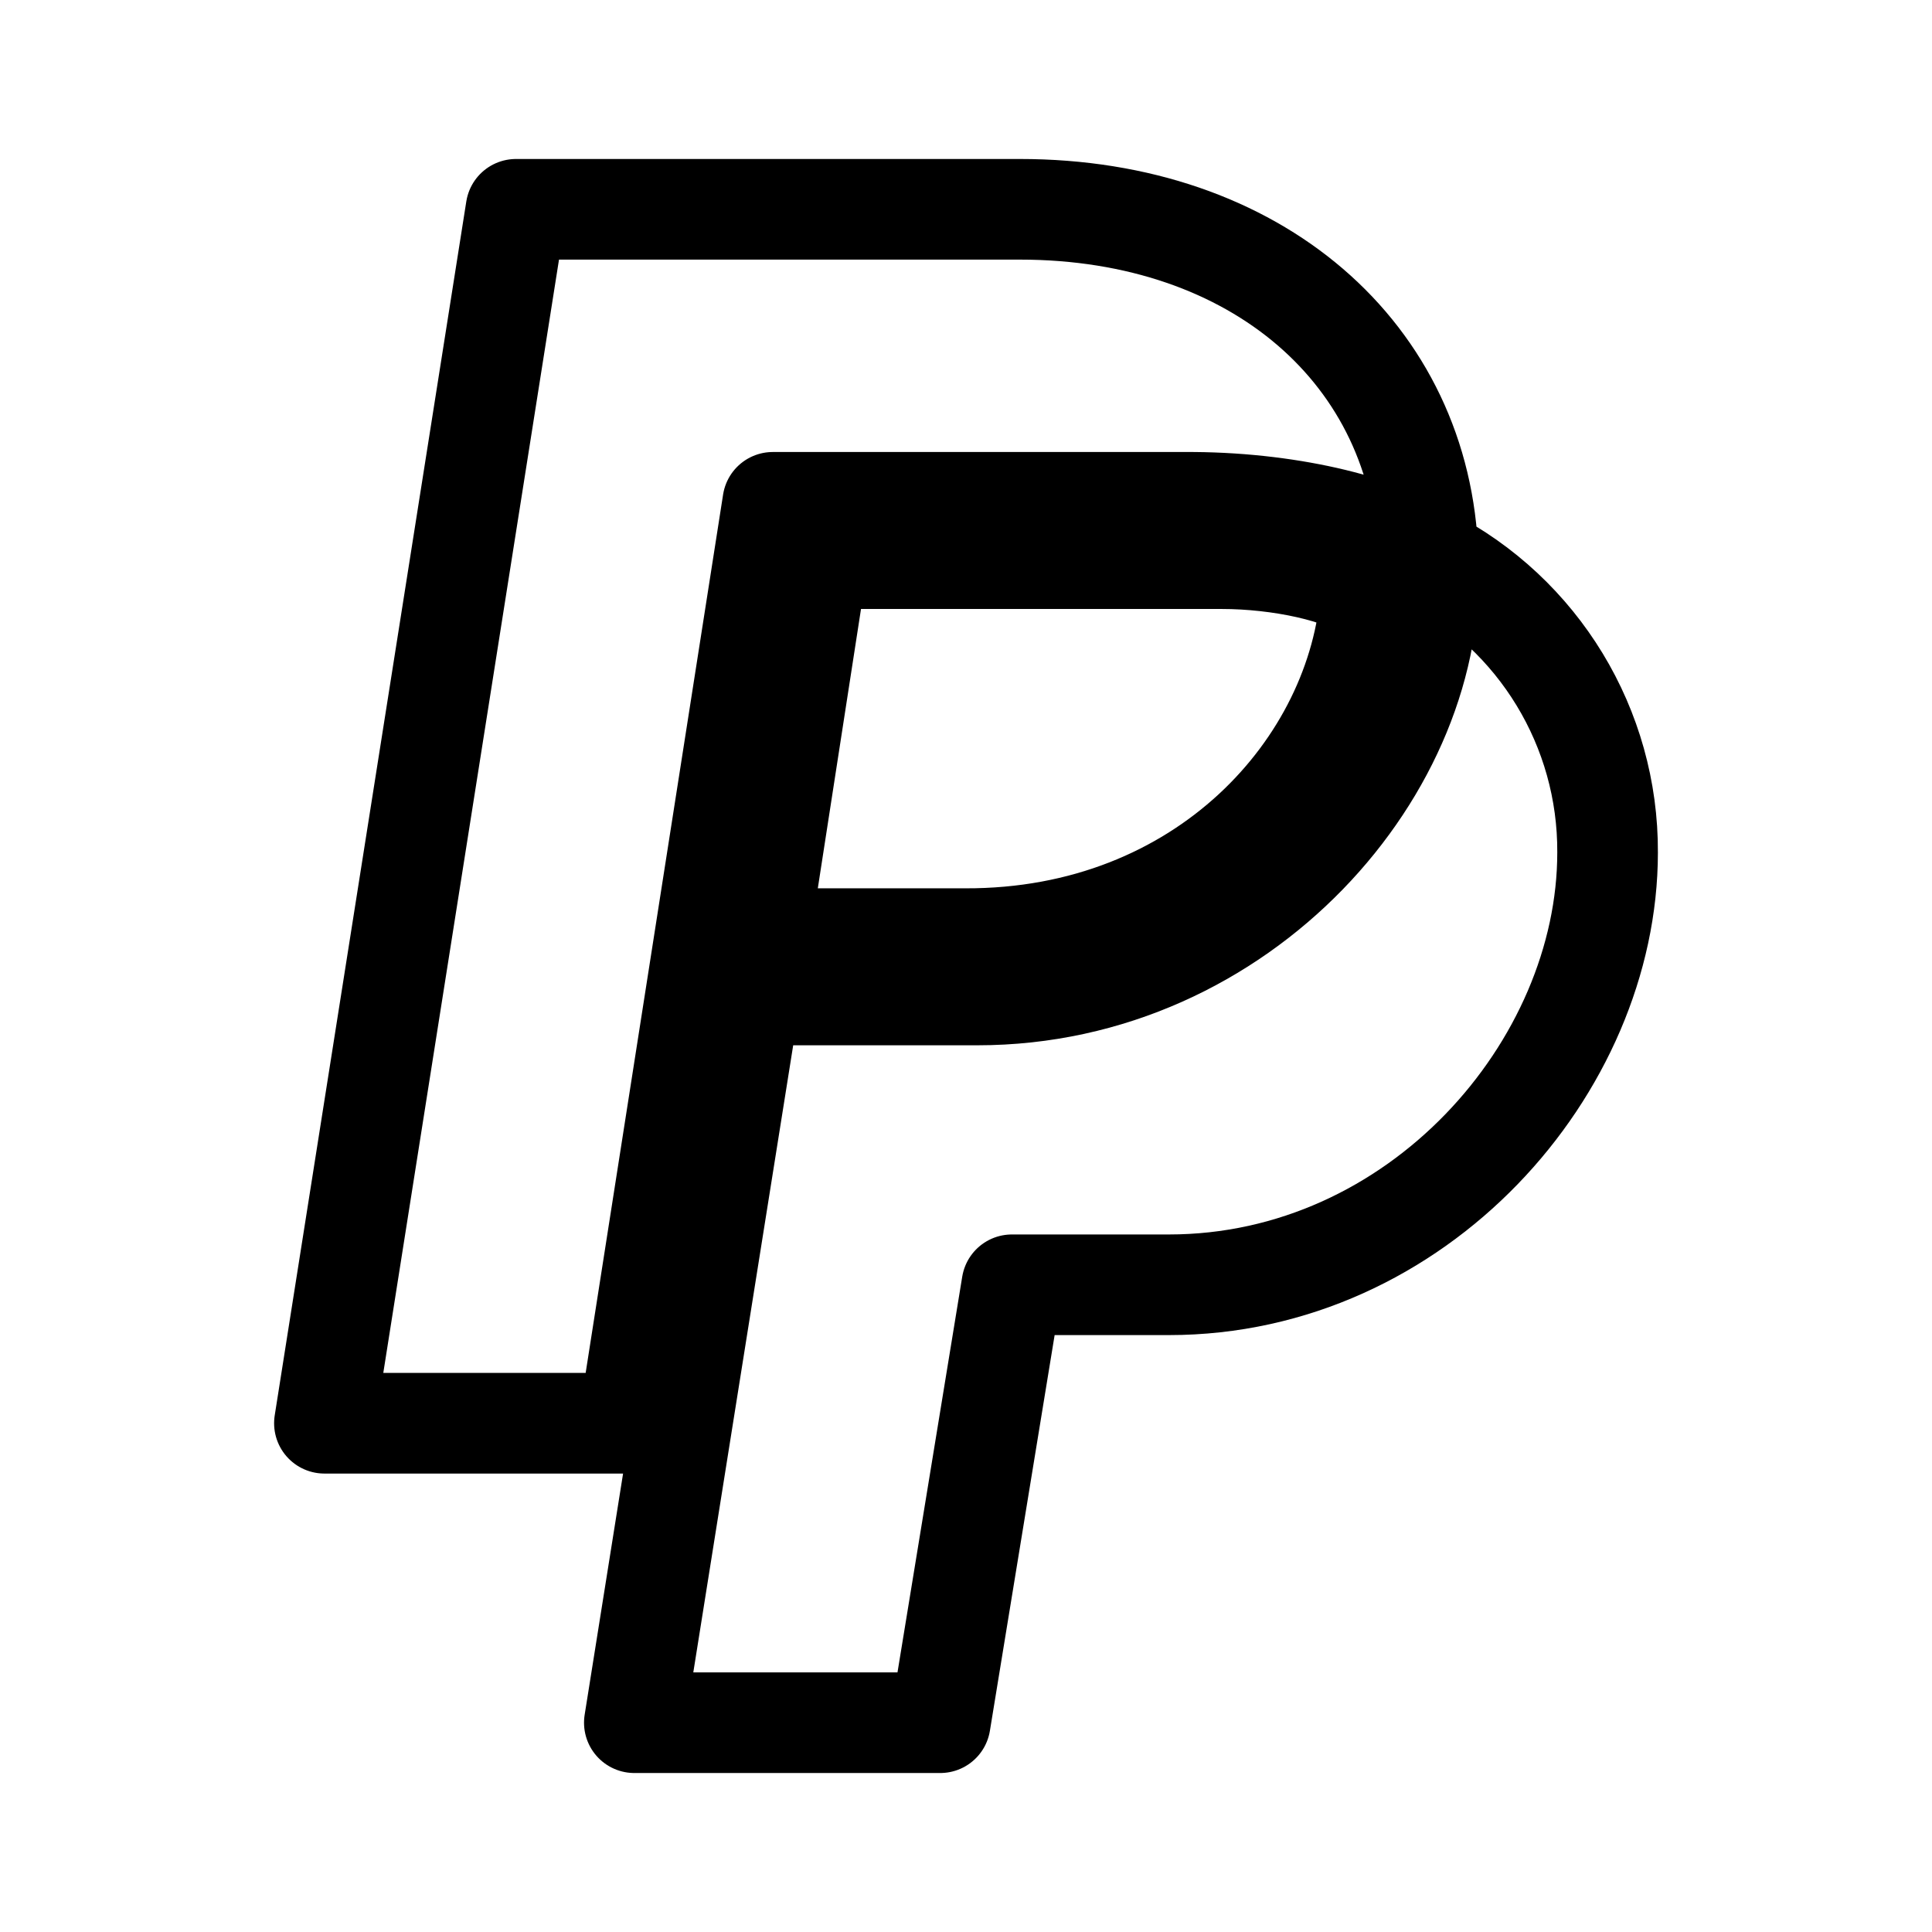
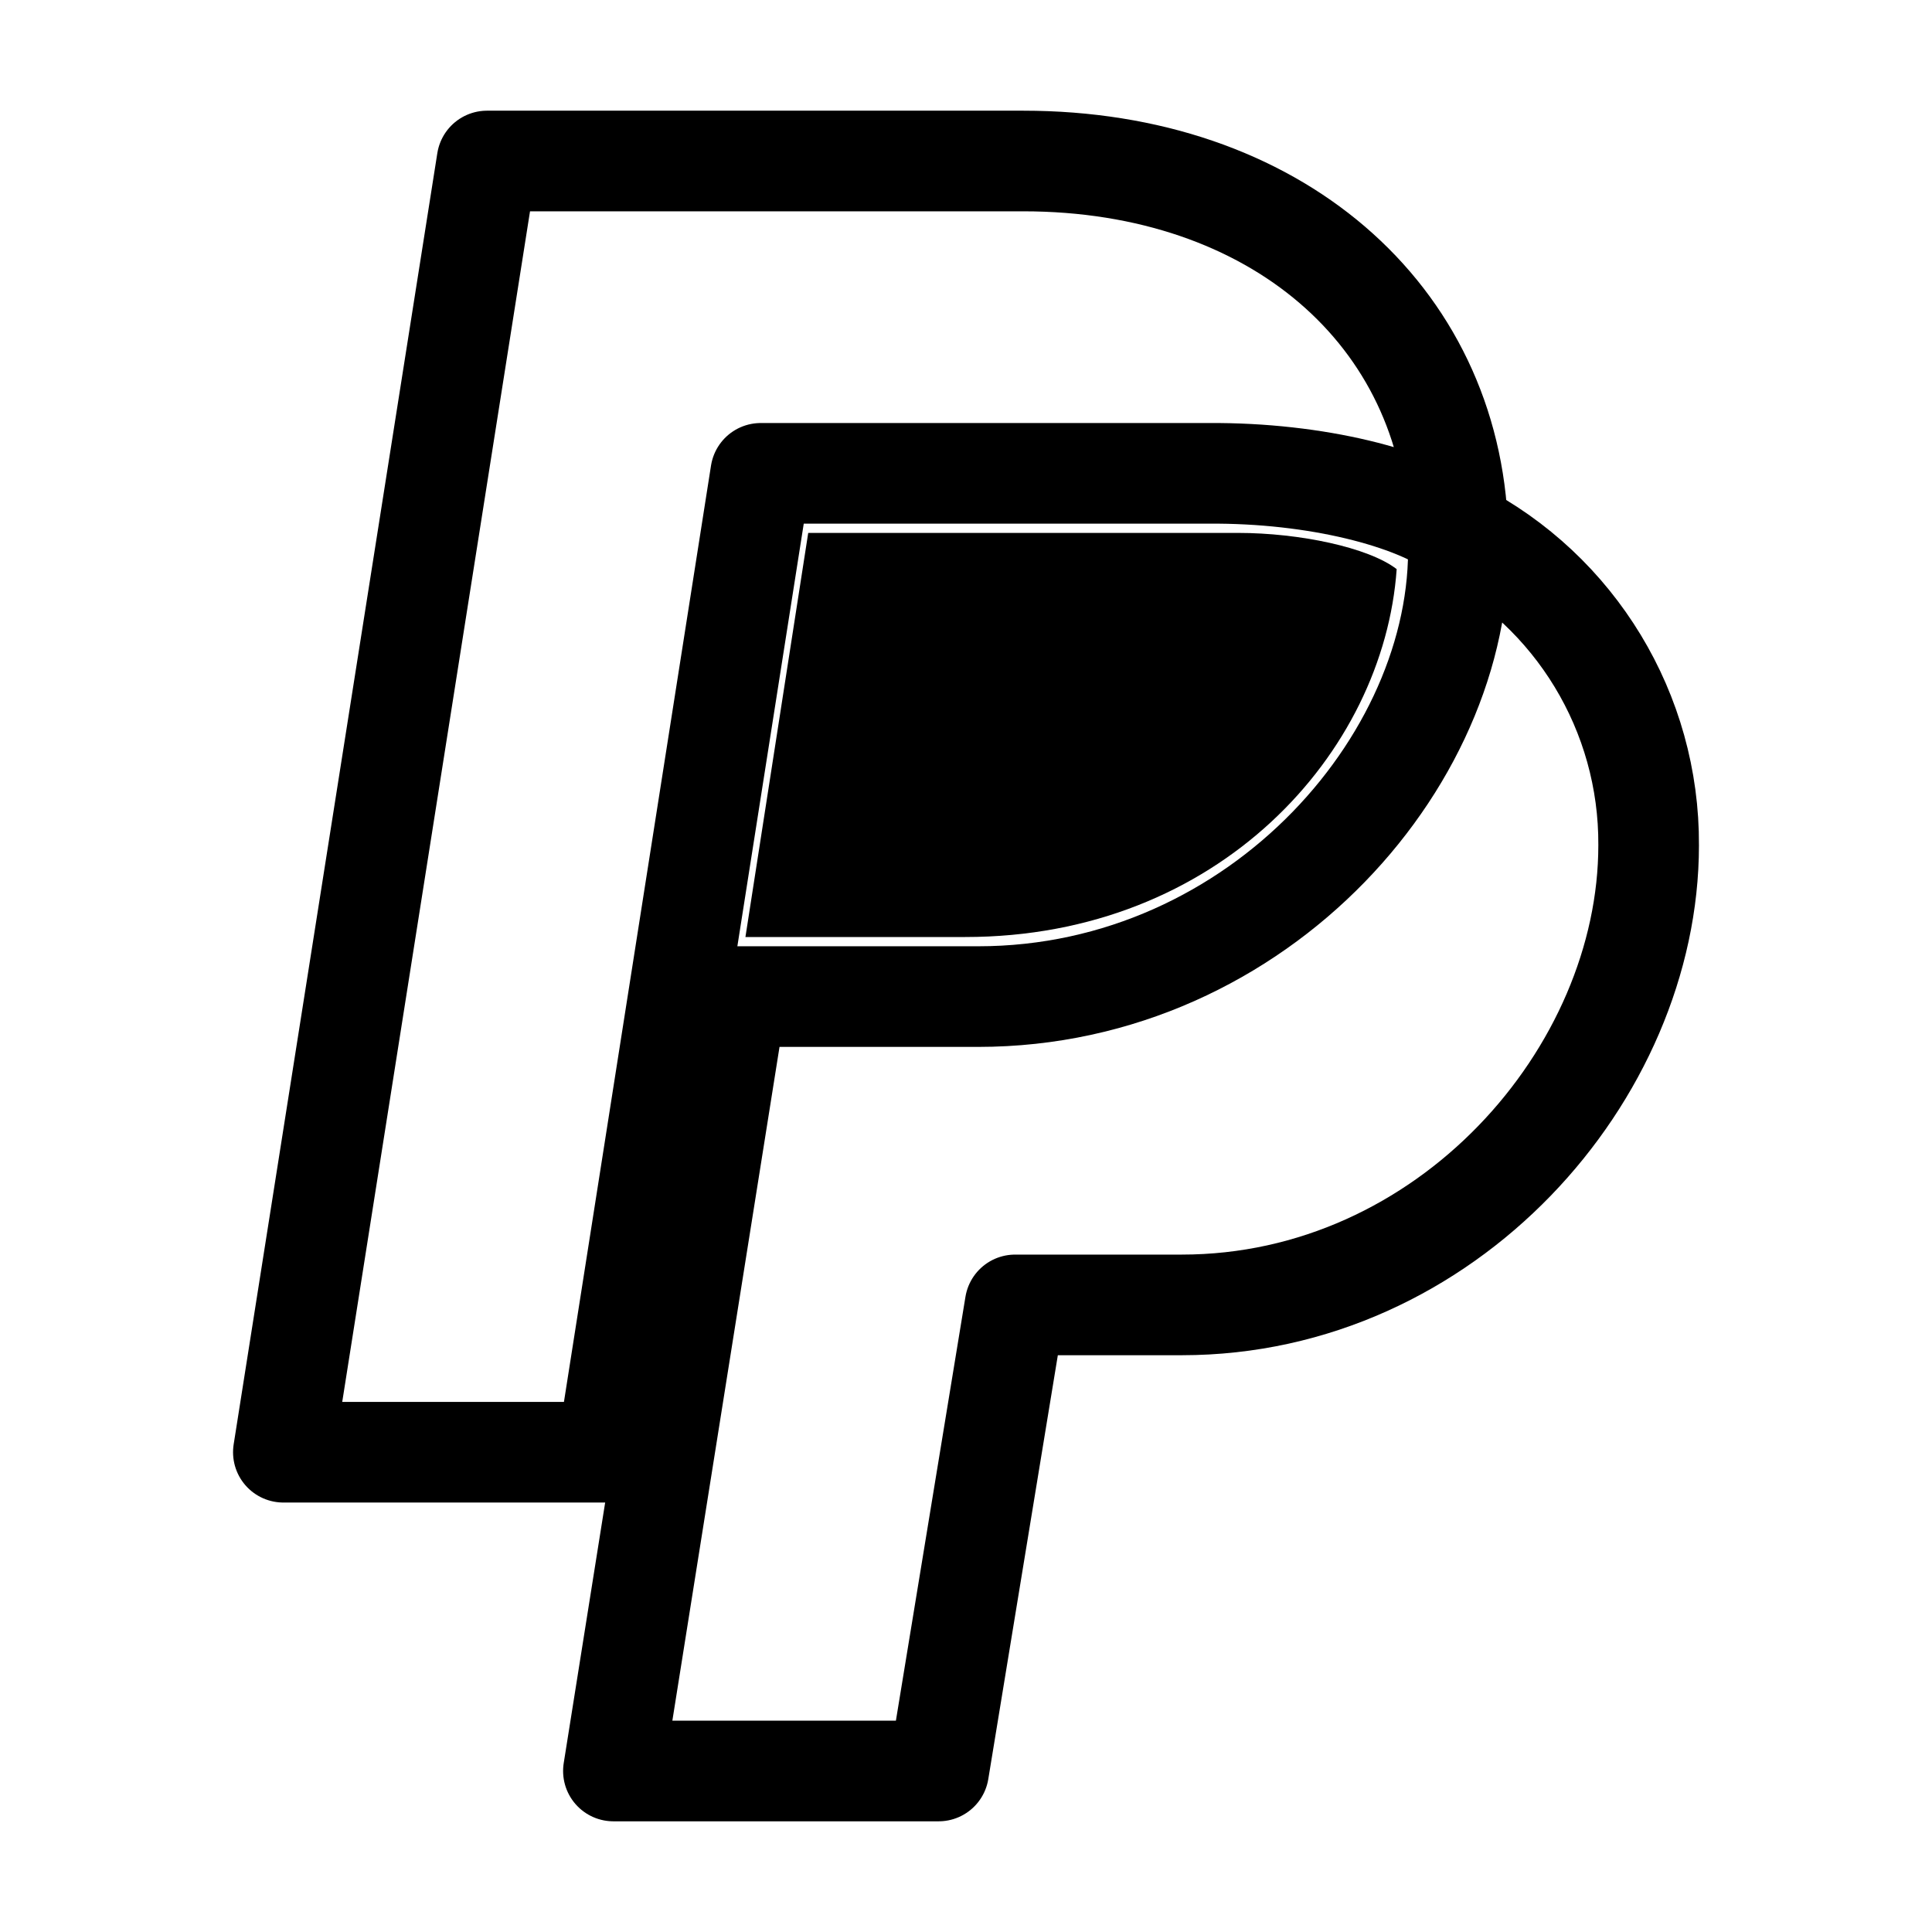
<svg xmlns="http://www.w3.org/2000/svg" viewBox="0 0 24 24" fill="none" stroke="currentColor" stroke-width="1.25" stroke-linecap="round" stroke-linejoin="round">
-   <path d="M14.83 6.24H9.6L7.81 17.68H4.03L6.41 2.6h6.26c2.94 0 4.99 1.8 5.07 4.32-0.51-0.37-1.65-0.67-2.91-0.68m5.14 4.35c0 2.67-2.36 5.37-5.45 5.37h-1.95L11.68 21.4H7.88l1.44-9.04h2.82c3.3 0 5.75-2.85 5.6-5.44a4.1 4.1 0 0 1 2.23 3.67M10.16 6.94h5.02c0.71 0 1.52 0.17 1.85 0.43-0.15 2.15-2.08 4.3-5.04 4.29H9.43Z" />
+   <path d="m 20.48,10.5 c 0,2.84 -2.51,5.71 -5.8,5.71 H 12.61 L 11.66,22 H 7.62 l 1.53,-9.62 h 3 c 3.51,0 6.12,-3.03 5.96,-5.79 a 4.37,4.37 0 0 1 2.37,3.91" />
+   <path d="M 15.01,5.88 H 9.45 L 7.54,18.04 H 3.52 L 6.05,2 h 6.66 c 3.13,0 5.31,1.91 5.4,4.59 -0.54,-0.4 -1.75,-0.72 -3.1,-0.71" />
+   <path fill="currentColor" stroke="none" d="m 10.04,6.62 h 5.34 c 0.76,0 1.62,0.18 1.97,0.45 -0.16,2.28 -2.21,4.57 -5.36,4.57 H 9.26 Z" />
</svg>
